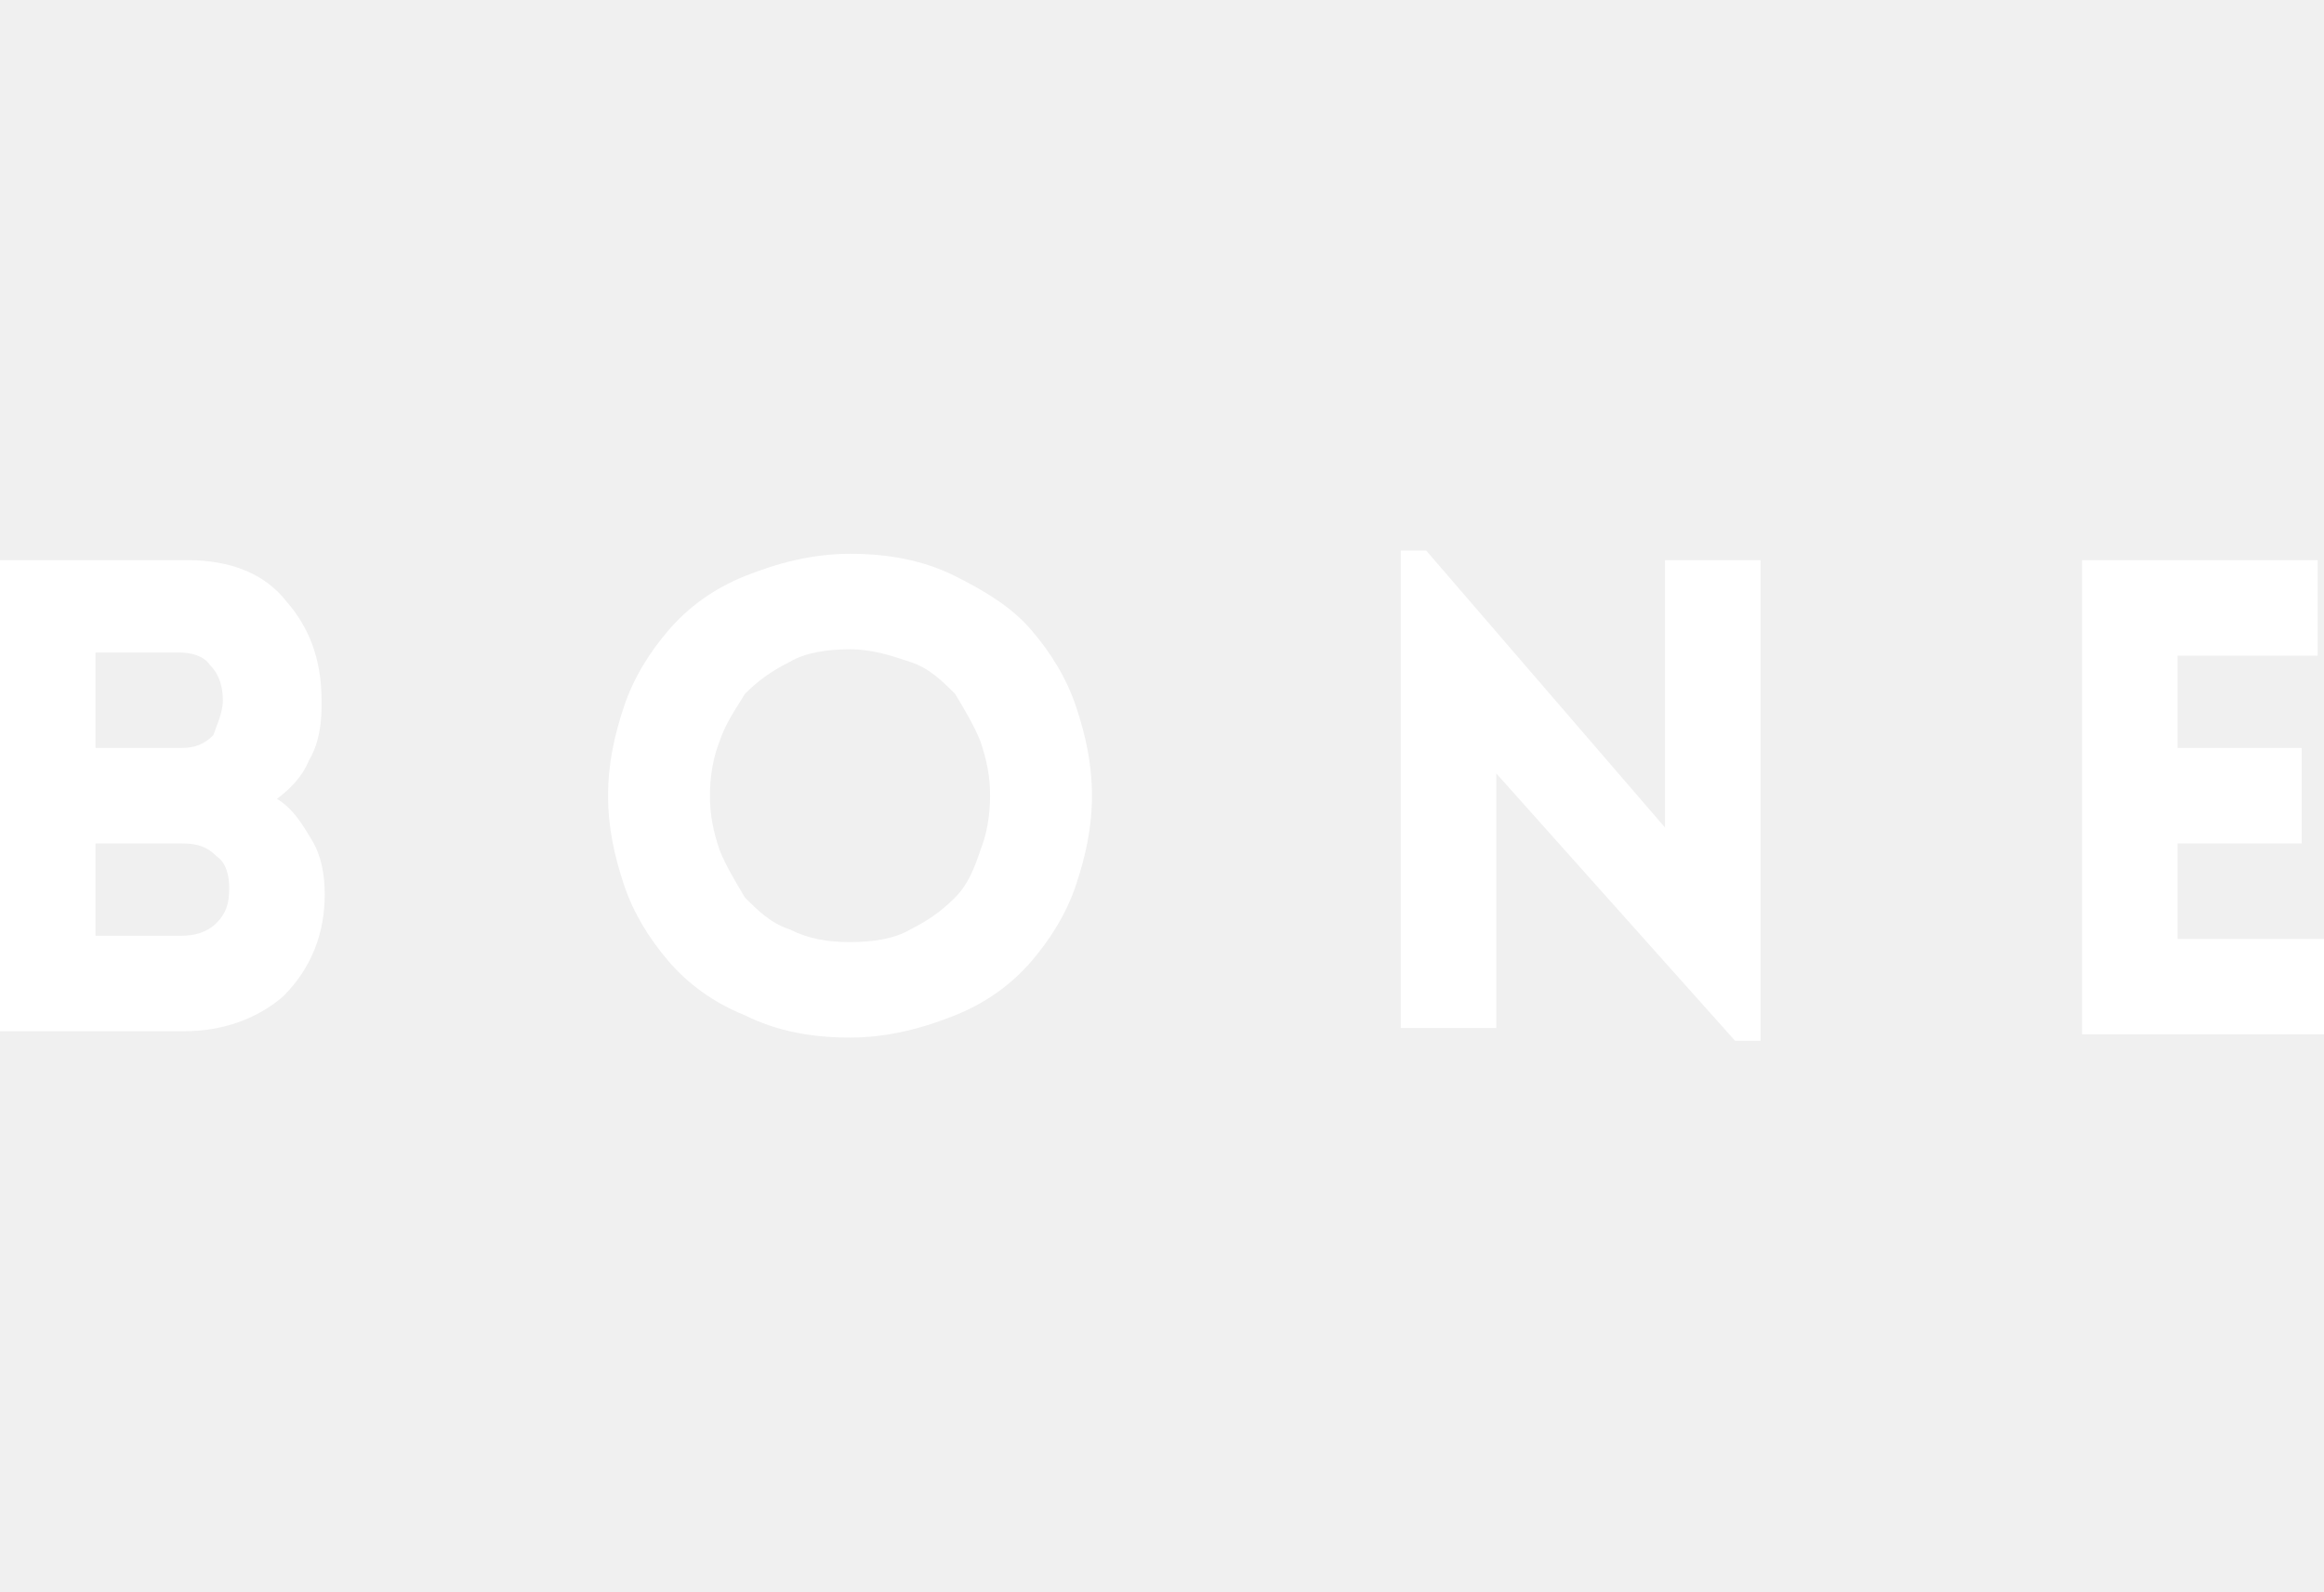
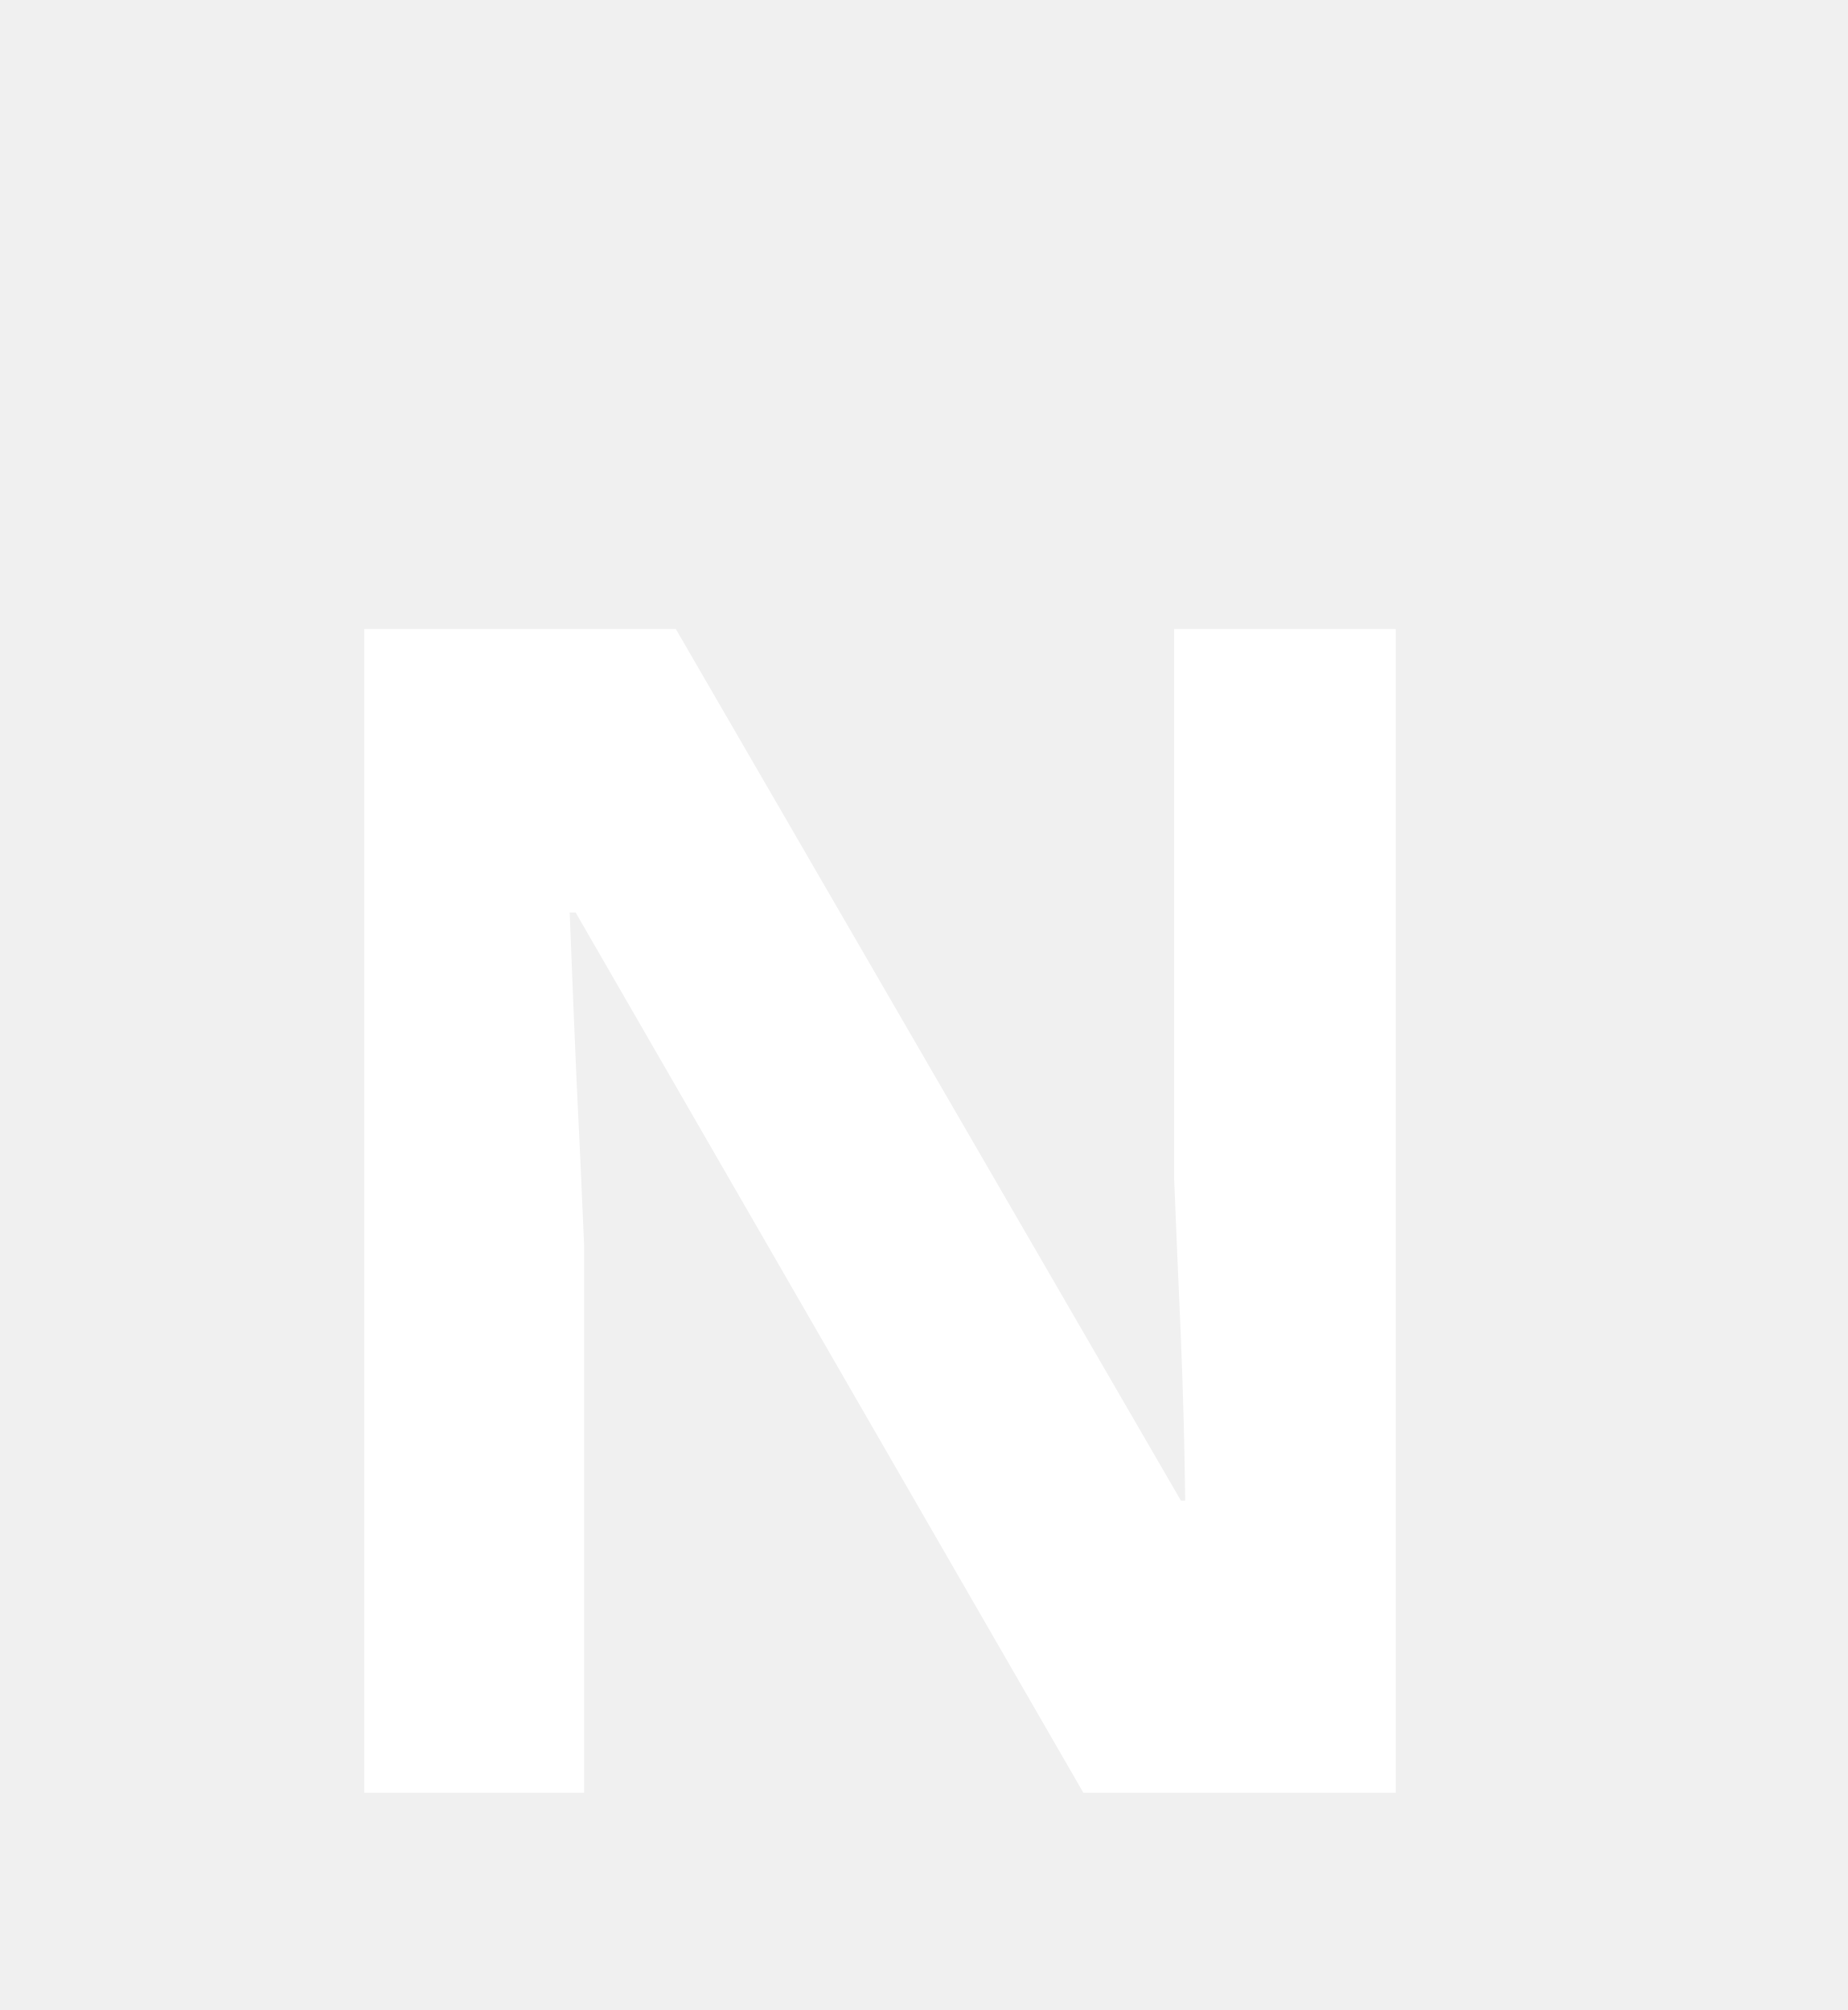
- <svg xmlns="http://www.w3.org/2000/svg" version="1.1" x="0px" y="0px" width="73px" height="50px" viewBox="0 0 73 50" style="enable-background:new 0 0 73 50;" xml:space="preserve">
-   <style type="text/css">
- 	.st0{opacity:0;}
- 	.st1{fill:#FFFFFF;}
- </style>
-   <defs>
- </defs>
-   <rect class="st0" width="73" height="50" />
-   <g>
-     <path class="st1" d="M0,32.4V17.6h5.9c1.3,0,2.4,0.4,3.1,1.3c0.7,0.8,1.1,1.8,1.1,3.1c0,0.1,0,0.1,0,0.2c0,0.6-0.1,1.2-0.4,1.7   c-0.2,0.5-0.6,0.9-1,1.2c0.5,0.3,0.8,0.8,1.1,1.3s0.4,1.1,0.4,1.7c0,1.2-0.4,2.3-1.3,3.2C8.1,32,7,32.4,5.8,32.4H0z M3,23.5h1.8   h0.9c0.4,0,0.7-0.1,1-0.4C6.8,22.8,7,22.4,7,22c0-0.4-0.1-0.8-0.4-1.1c-0.2-0.3-0.6-0.4-1-0.4H3V23.5z M3,29.4h1.8h0.9   c0.4,0,0.8-0.1,1.1-0.4s0.4-0.6,0.4-1.1c0-0.4-0.1-0.8-0.4-1c-0.3-0.3-0.6-0.4-1.1-0.4H3V29.4z" />
-     <path class="st1" d="M19.6,27.8c-0.3-0.9-0.5-1.8-0.5-2.8s0.2-1.9,0.5-2.8c0.3-0.9,0.8-1.7,1.4-2.4c0.6-0.7,1.4-1.3,2.4-1.7   c1-0.4,2.1-0.7,3.3-0.7c1.2,0,2.3,0.2,3.3,0.7s1.8,1,2.4,1.7c0.6,0.7,1.1,1.5,1.4,2.4c0.3,0.9,0.5,1.8,0.5,2.8s-0.2,1.9-0.5,2.8   c-0.3,0.9-0.8,1.7-1.4,2.4c-0.6,0.7-1.4,1.3-2.4,1.7s-2.1,0.7-3.3,0.7c-1.2,0-2.3-0.2-3.3-0.7c-1-0.4-1.8-1-2.4-1.7   C20.4,29.5,19.9,28.7,19.6,27.8z M22.6,23.3c-0.2,0.5-0.3,1.1-0.3,1.7c0,0.6,0.1,1.1,0.3,1.7c0.2,0.5,0.5,1,0.8,1.5   c0.4,0.4,0.8,0.8,1.4,1c0.6,0.3,1.2,0.4,1.9,0.4c0.7,0,1.4-0.1,1.9-0.4c0.6-0.3,1-0.6,1.4-1c0.4-0.4,0.6-0.9,0.8-1.5   c0.2-0.5,0.3-1.1,0.3-1.7c0-0.6-0.1-1.1-0.3-1.7c-0.2-0.5-0.5-1-0.8-1.5c-0.4-0.4-0.8-0.8-1.4-1s-1.2-0.4-1.9-0.4   c-0.7,0-1.4,0.1-1.9,0.4c-0.6,0.3-1,0.6-1.4,1C23.1,22.3,22.8,22.7,22.6,23.3z" />
-     <path class="st1" d="M44,32.4V17.3h0.8l7.5,8.7v-8.4h3v15.1h-0.8L47,24.3v8H44z" />
-     <path class="st1" d="M65.4,32.4V17.6h7.4v3h-4.4v2.9h3.9v3h-3.9v3H73v3H65.4z" />
-   </g>
+ <svg xmlns="http://www.w3.org/2000/svg" version="1.2" viewBox="0 0 34 37" width="34" height="37">
+   <style>
+ 		tspan { white-space:pre } 
+ 		.t0 { font-size: 30px;fill: #ffffff;font-weight: 700;font-family: "GarnetCapitals-Bold", "Garnet Capitals" } 
+ 	</style>
+   <text id="N" style="transform: matrix(1,0,0,1,4,11)">
+     <tspan x="0" y="22" class="t0">N
+ </tspan>
+   </text>
</svg>
